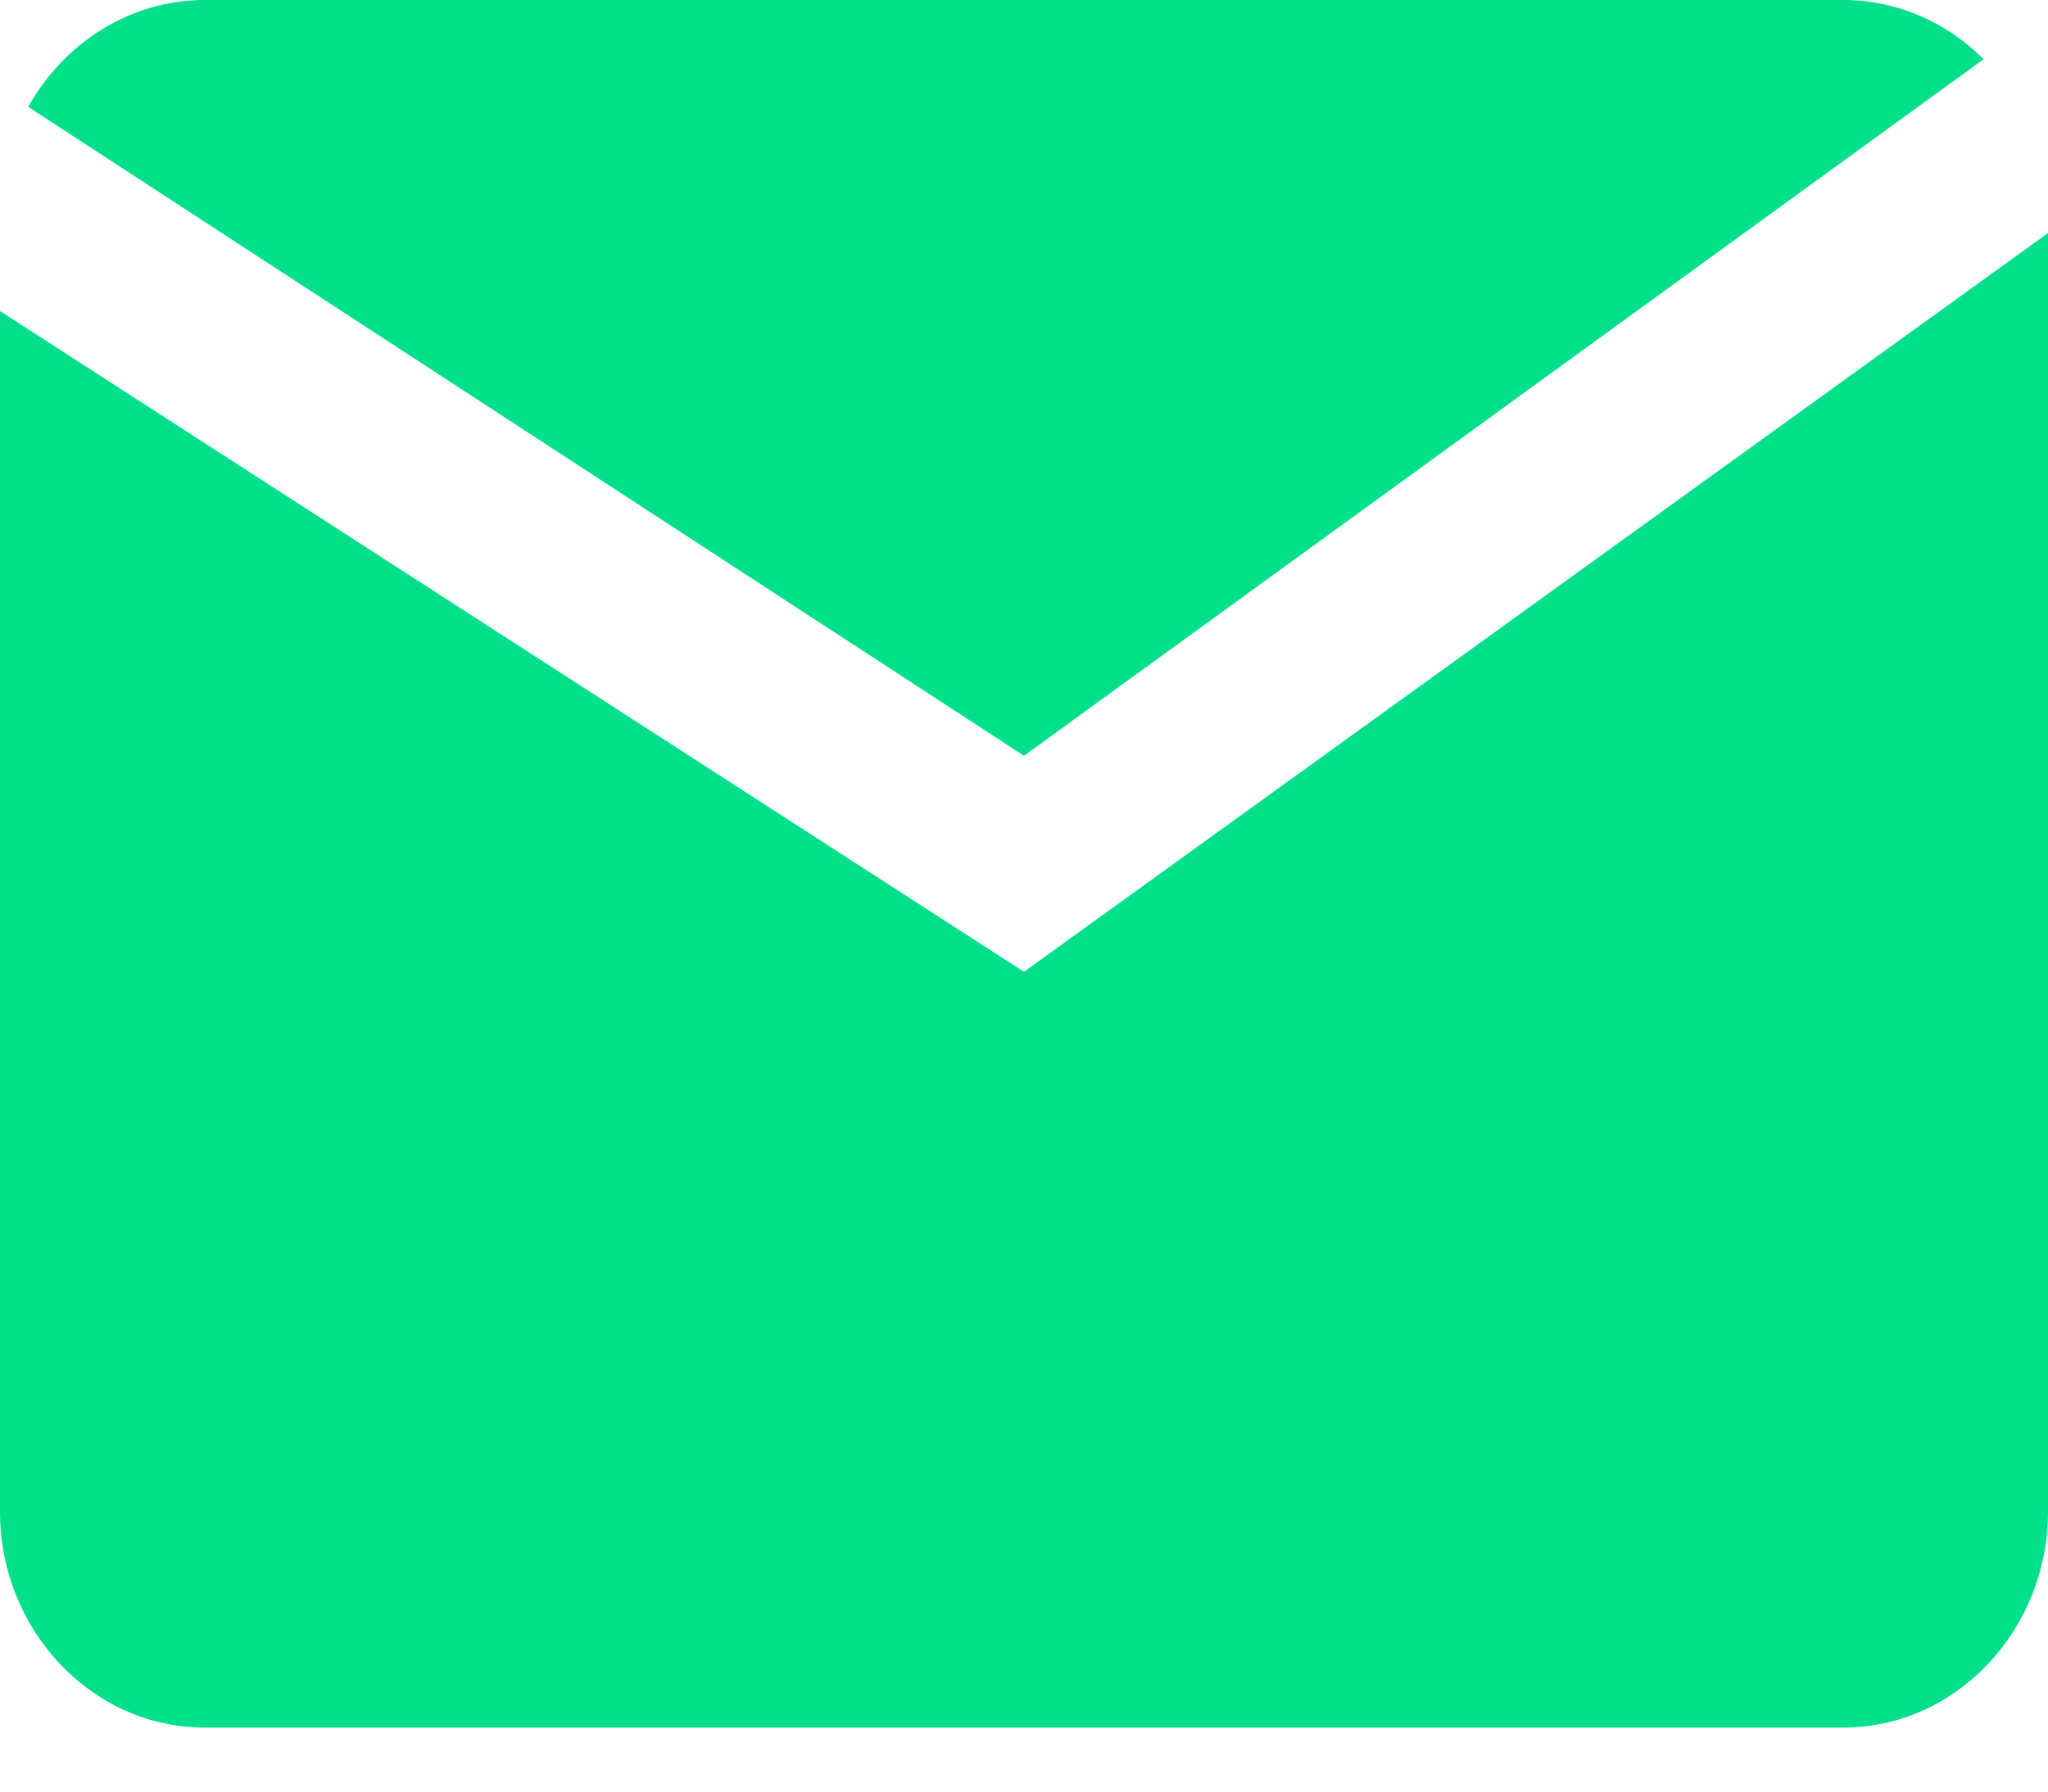
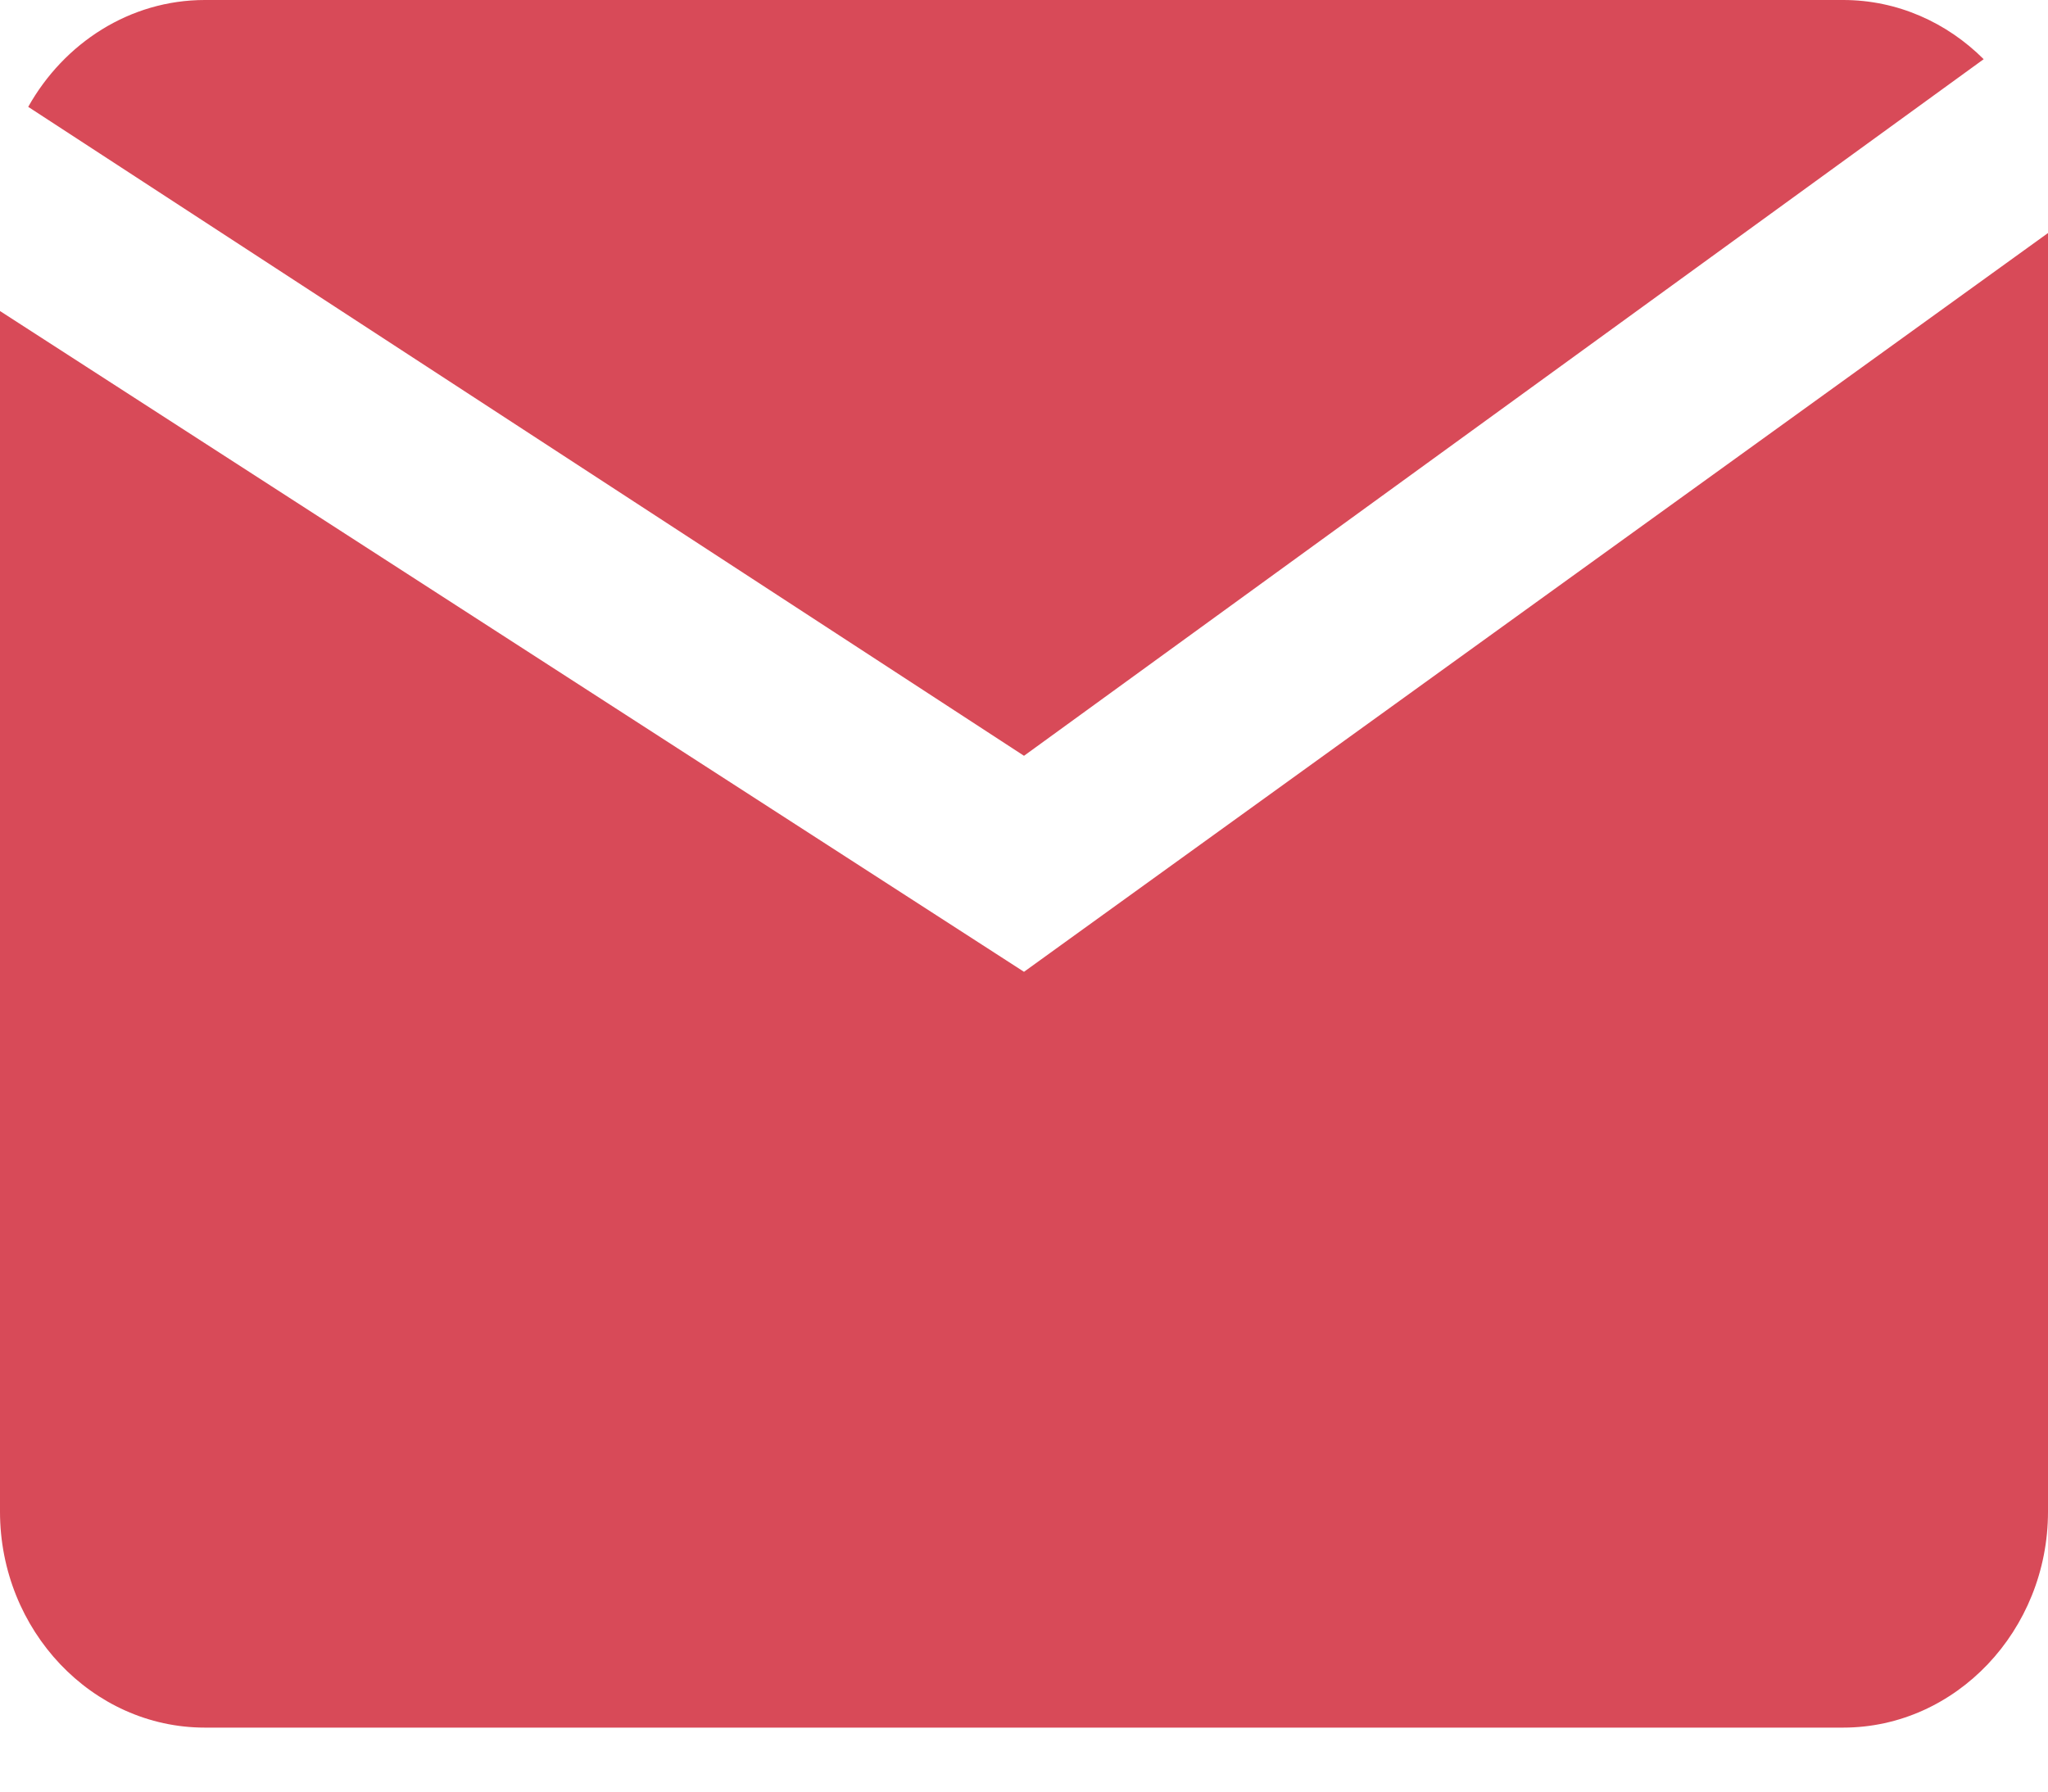
<svg xmlns="http://www.w3.org/2000/svg" width="32px" height="28px" viewBox="0 0 32 28" version="1.1">
  <defs />
  <g id="Page-1" stroke="none" stroke-width="1" fill="none" fill-rule="evenodd">
-     <g id="Artboard" fill="#00E08A">
+     <g id="Artboard" fill="#d84a58">
      <g id="mailIcon">
        <path d="M0.441,1.67 C0.999,0.673 2.029,0 3.2,0 L28.8,0 C29.648,0 30.421,0.352 30.995,0.925 L16,11.812 L0.441,1.67 L0.441,1.67 L0.441,1.67 Z M0,4.861 L0,23.625 C0,25.481 1.44,27 3.2,27 L28.8,27 C30.56,27 32,25.481 32,23.625 L32,3.642 L16.587,14.764 L16,15.188 L15.537,14.889 L0,4.861 L0,4.861 L0,4.861 Z" id="Shape" />
      </g>
    </g>
  </g>
</svg>
